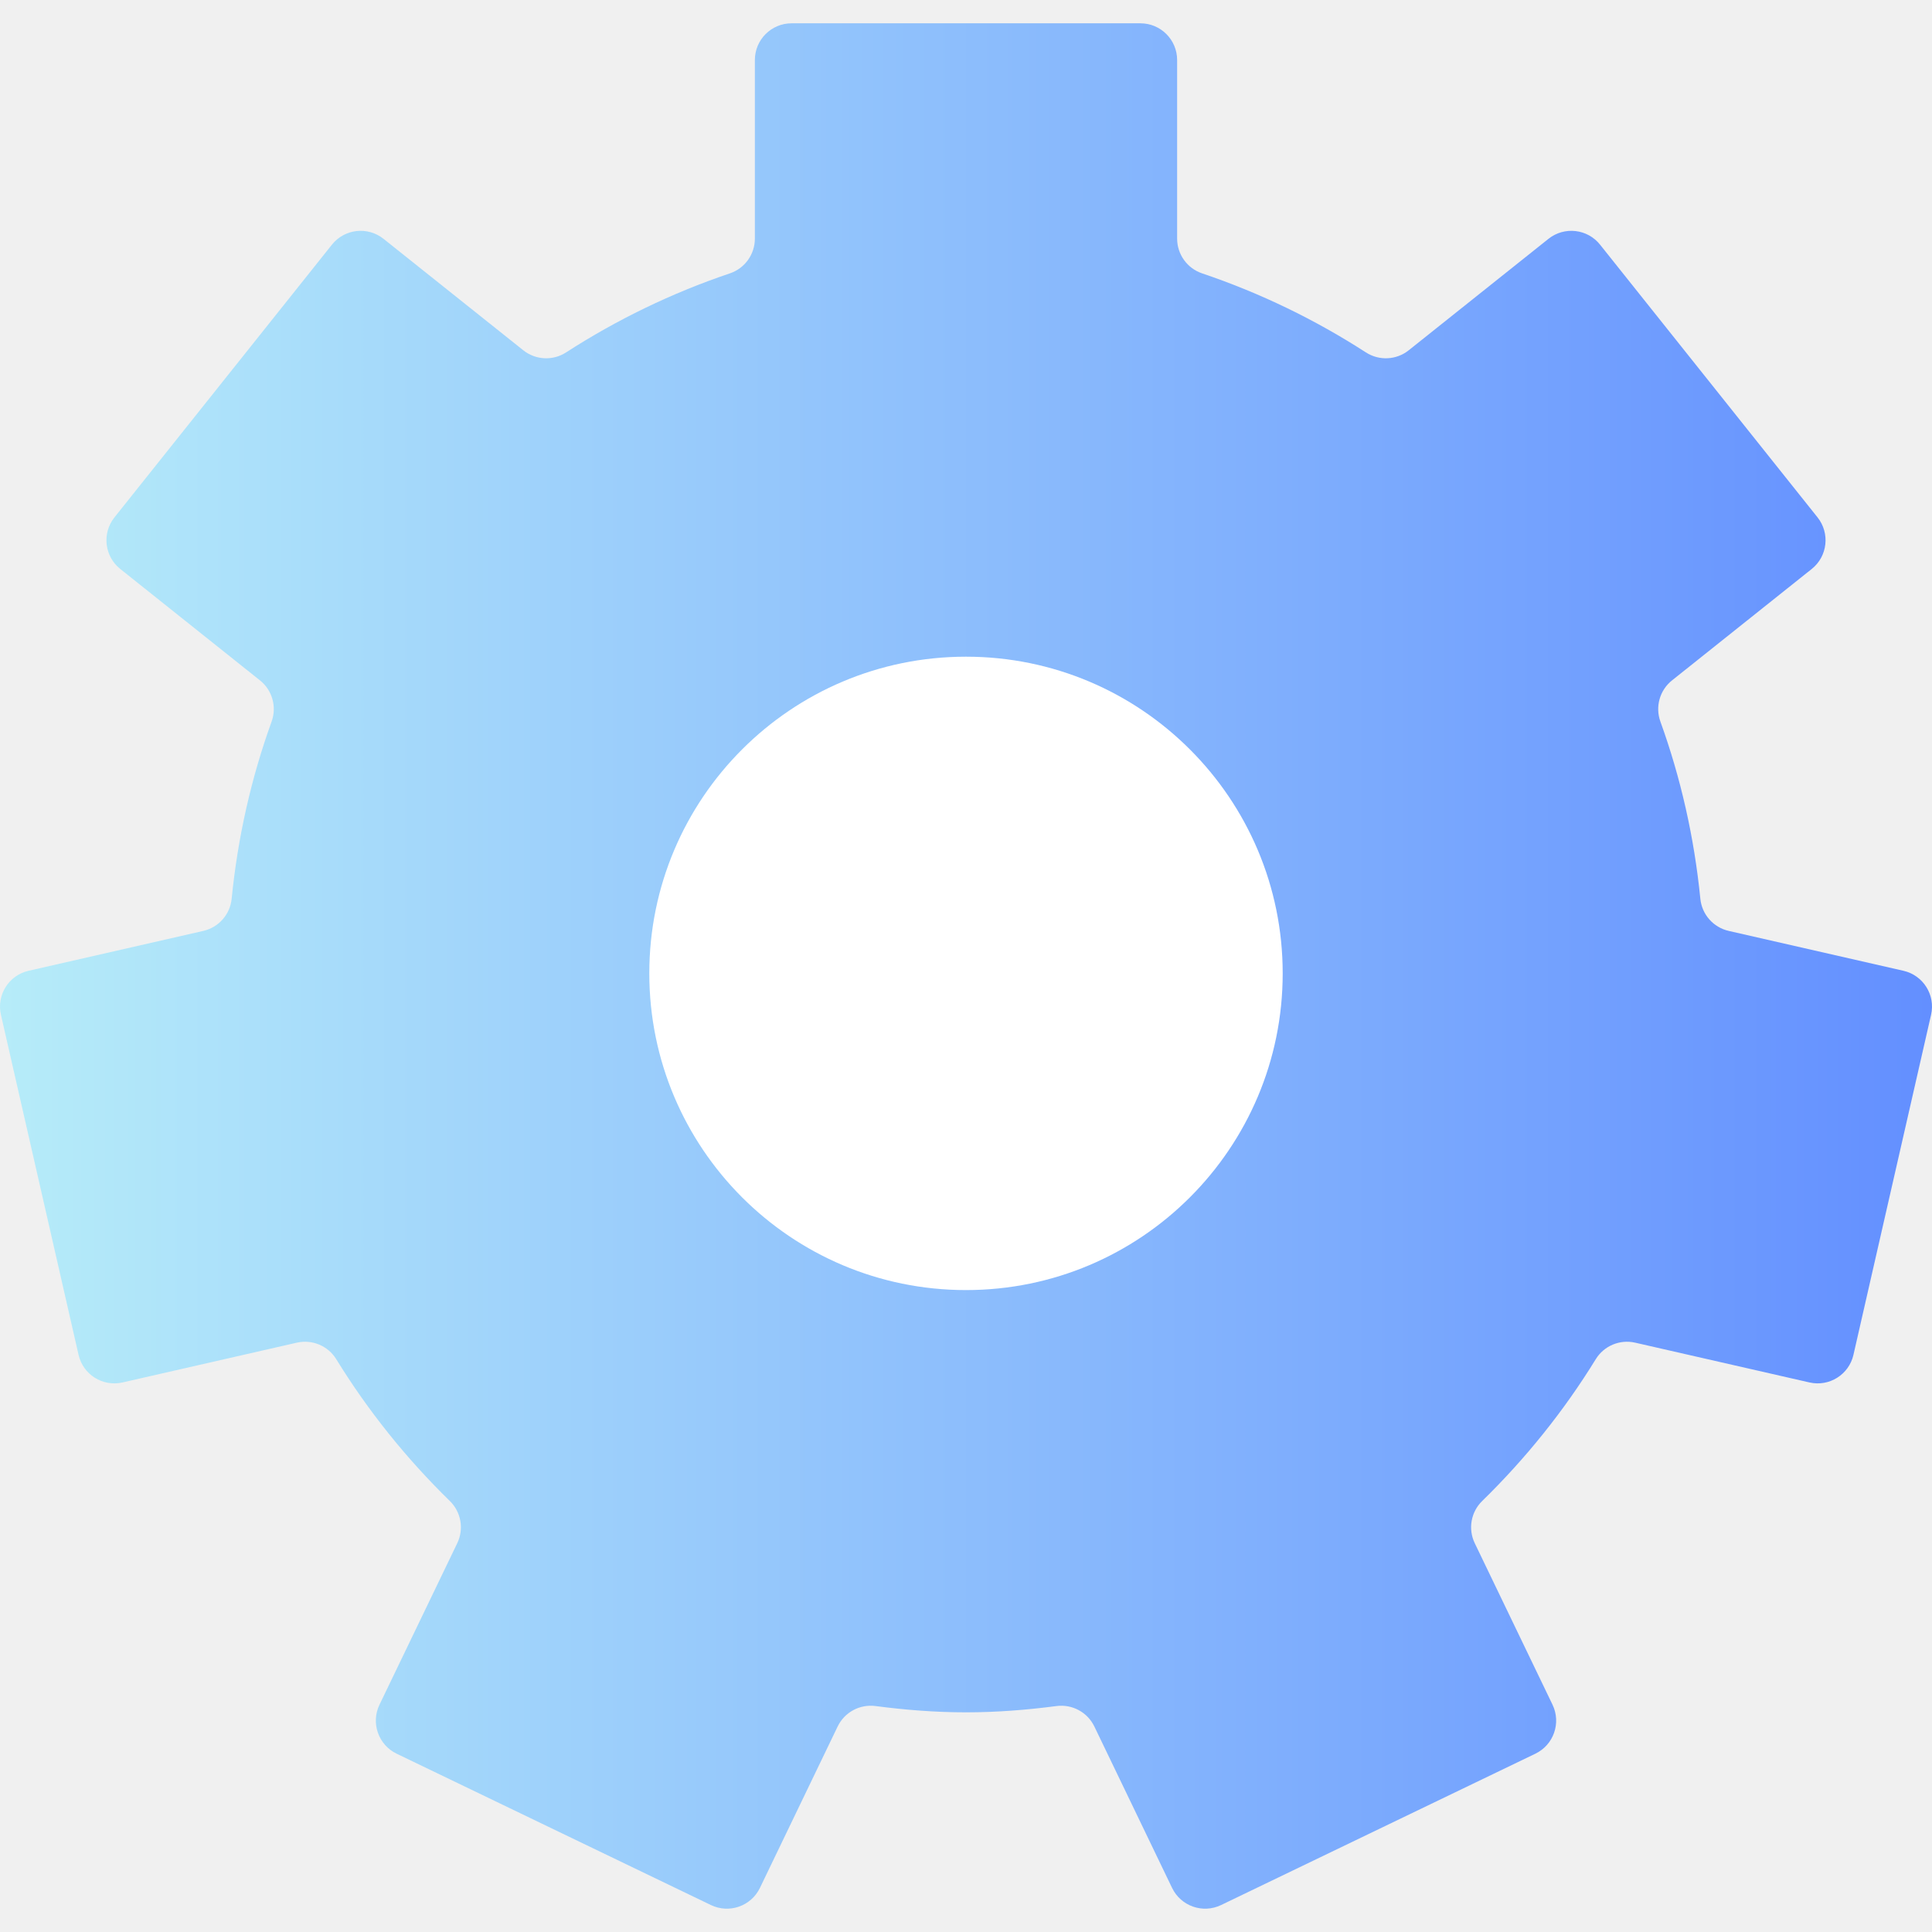
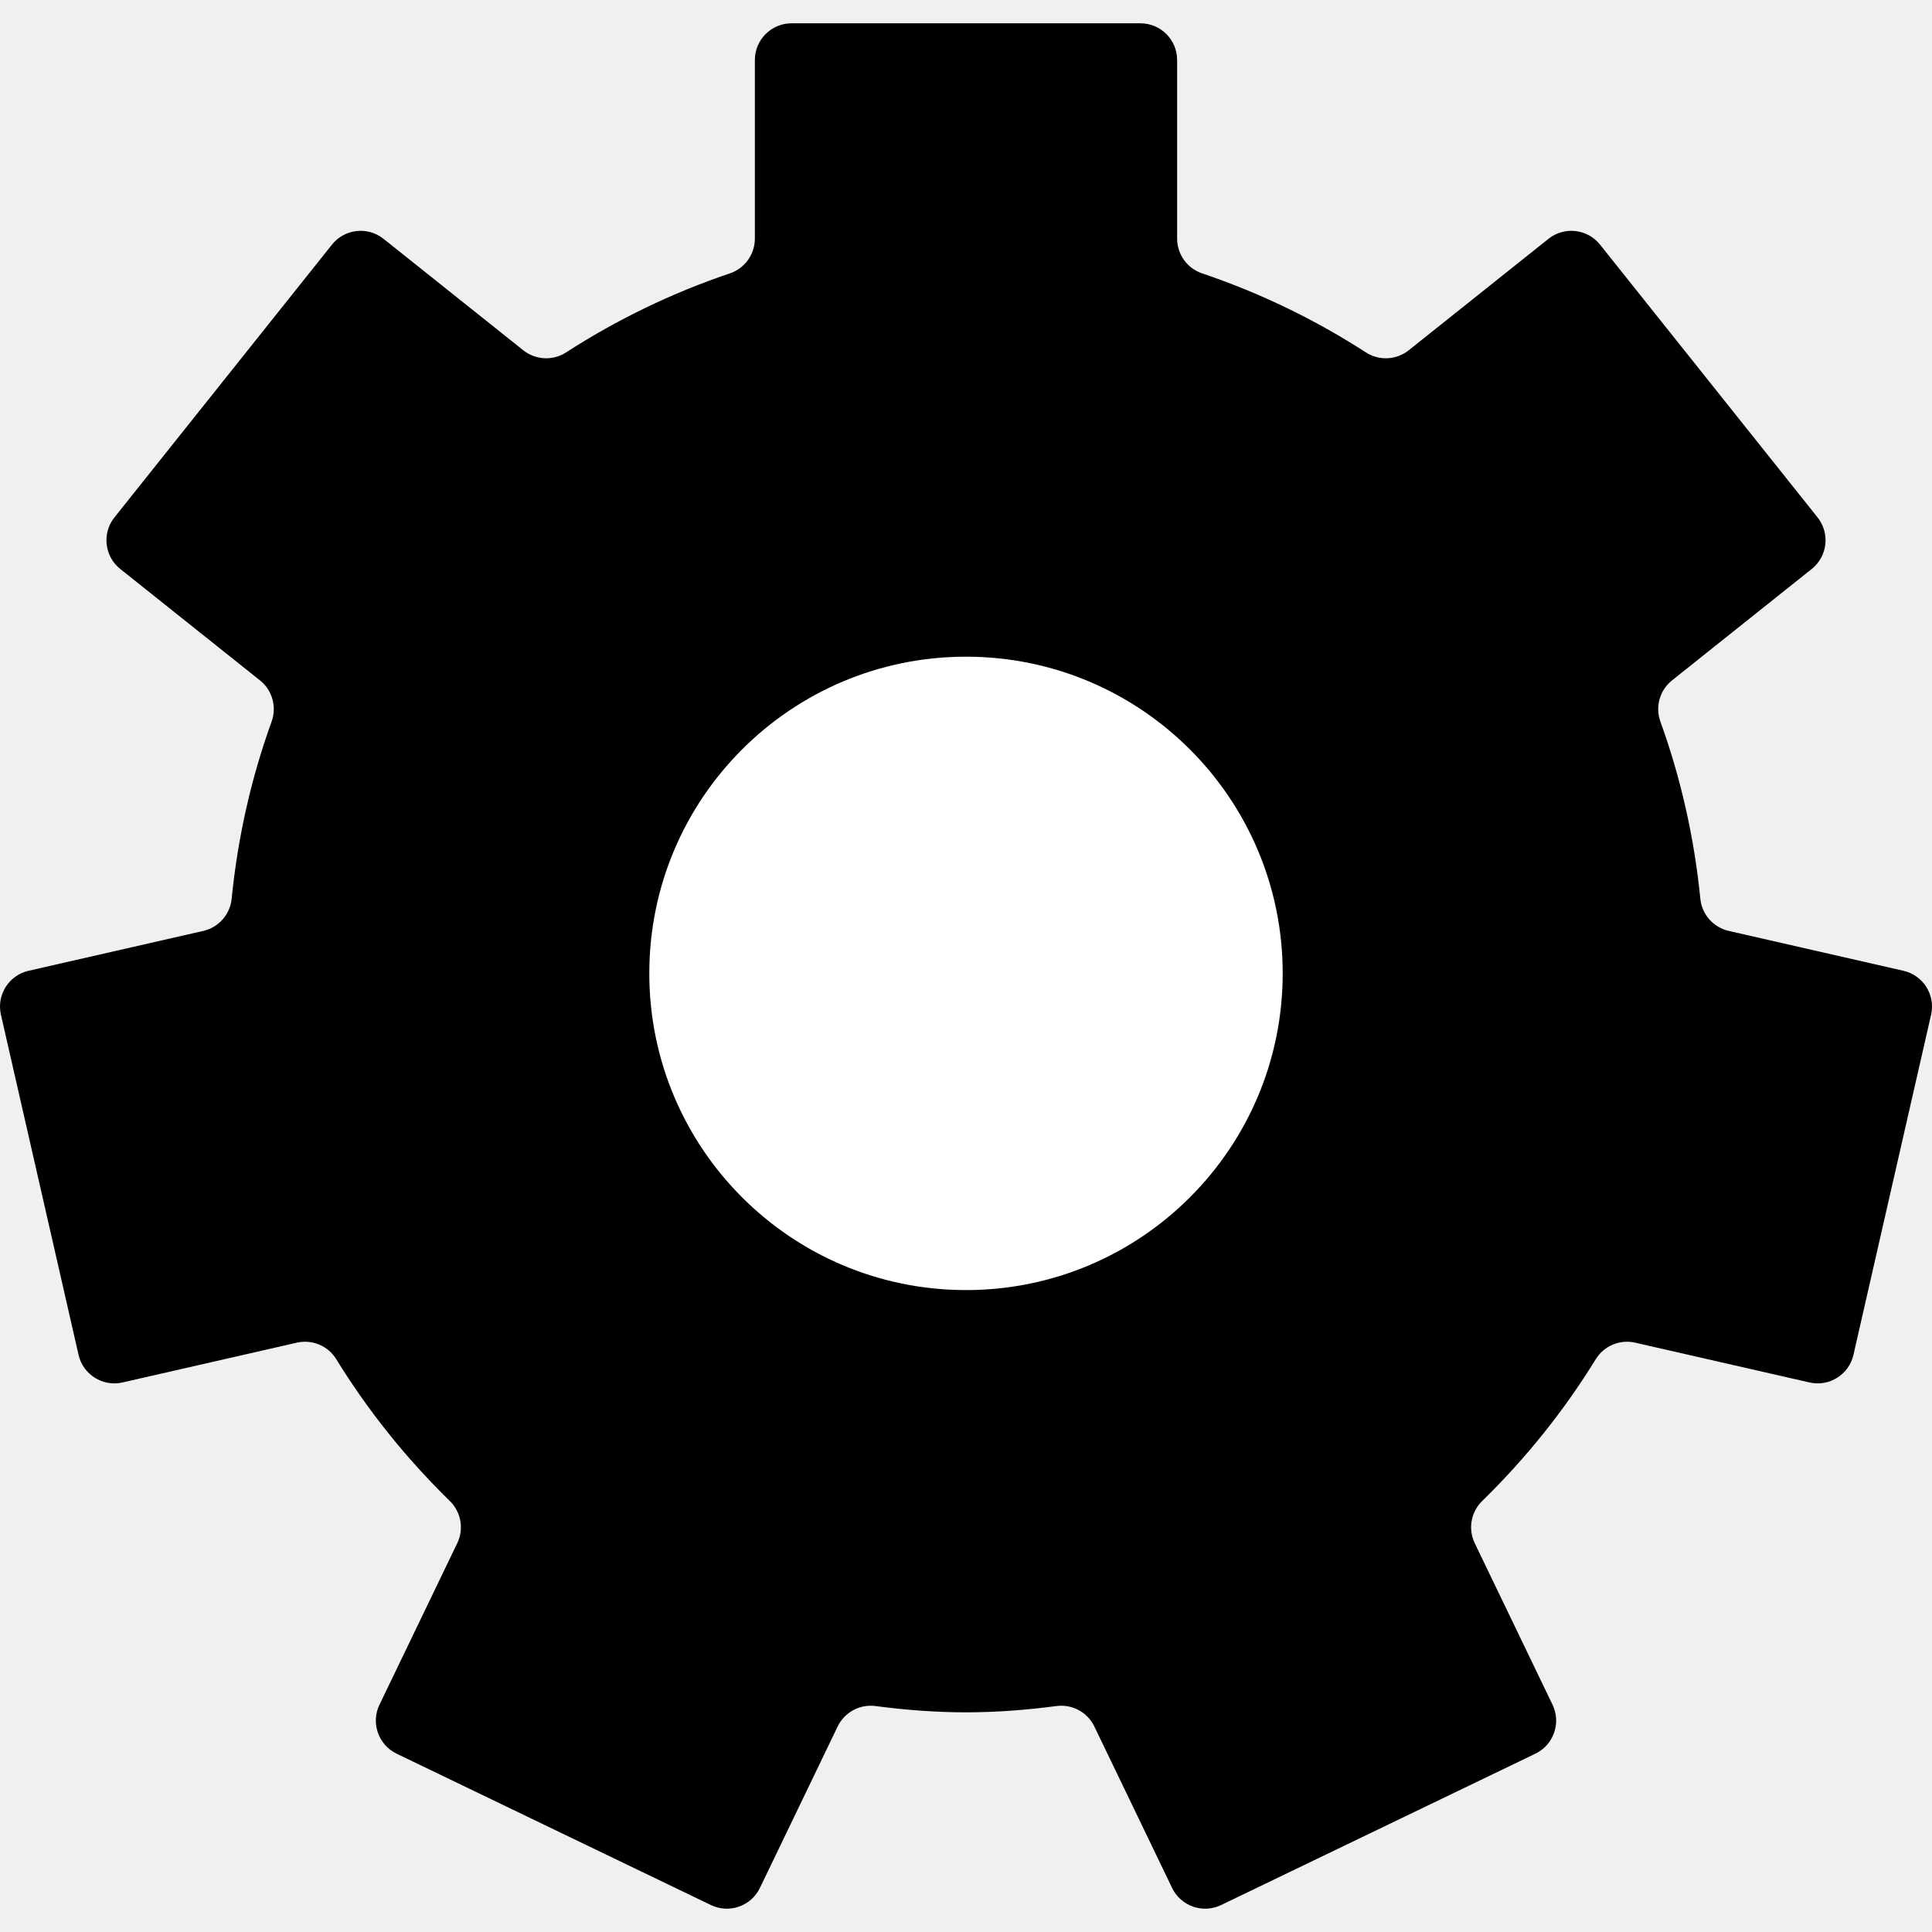
- <svg xmlns="http://www.w3.org/2000/svg" enable-background="new 0 0 512 512" viewBox="0 0 512 512" width="256" height="256">
+ <svg xmlns="http://www.w3.org/2000/svg" enableBackground="new 0 0 512 512" viewBox="0 0 512 512" width="256" height="256">
  <linearGradient id="a" x1="0" x2="512" y1="255" y2="255" gradientTransform="matrix(1 0 0 -1 0 511)" gradientUnits="userSpaceOnUse">
-     <stop offset="0" stop-color="#b6ecf9" class="stopColore3e4e6 svgShape" />
-     <stop offset="1" stop-color="#638fff" class="stopColor7f8eb8 svgShape" />
+     <stop offset="0" stopColor="#b6ecf9" class="stopColore3e4e6 svgShape" />
+     <stop offset="1" stopColor="#638fff" class="stopColor7f8eb8 svgShape" />
  </linearGradient>
  <path fill="url(#a)" d="M433.335,355.821l46.197,10.544c5.239,1.196,10.455-2.082,11.651-7.321l20.572-90.125    c1.196-5.239-2.082-10.455-7.321-11.651L458.125,246.7c-4.073-0.93-7.101-4.356-7.515-8.513    c-1.626-16.328-5.204-32.064-10.588-46.959c-1.419-3.925-0.182-8.316,3.081-10.918l37.024-29.526    c4.201-3.35,4.891-9.472,1.541-13.674l-57.637-72.274c-3.35-4.201-9.472-4.891-13.674-1.541l-37.032,29.532    c-3.267,2.606-7.833,2.832-11.344,0.566c-13.436-8.674-27.988-15.746-43.416-20.949c-3.954-1.334-6.614-5.043-6.614-9.216V15.906    c0-5.374-4.356-9.73-9.73-9.73h-92.443c-5.374,0-9.73,4.356-9.73,9.73v47.321c0,4.173-2.66,7.883-6.614,9.216    c-15.428,5.203-29.98,12.275-43.417,20.949c-3.511,2.267-8.076,2.04-11.344-0.566l-37.032-29.532    c-4.201-3.35-10.323-2.661-13.674,1.541L30.332,137.11c-3.35,4.201-2.661,10.323,1.541,13.674l37.024,29.526    c3.263,2.602,4.5,6.993,3.081,10.918c-5.385,14.894-8.963,30.631-10.588,46.959c-0.414,4.157-3.442,7.583-7.515,8.513    L7.567,257.268c-5.239,1.196-8.517,6.412-7.321,11.651l20.572,90.125c1.196,5.239,6.412,8.517,11.651,7.321l46.197-10.544    c4.063-0.927,8.266,0.836,10.449,4.385c8.463,13.758,18.6,26.346,30.096,37.575c2.988,2.918,3.78,7.417,1.968,11.18l-20.611,42.8    c-2.331,4.842-0.297,10.656,4.545,12.988l83.288,40.109c4.842,2.331,10.656,0.297,12.988-4.545l20.596-42.769    c1.823-3.785,5.868-5.97,10.033-5.424c7.86,1.029,15.841,1.666,23.983,1.666c8.142,0,16.122-0.637,23.983-1.666    c4.165-0.545,8.21,1.64,10.033,5.424l20.596,42.769c2.332,4.842,8.146,6.876,12.988,4.545l83.288-40.109    c4.842-2.332,6.876-8.147,4.545-12.988l-20.61-42.798c-1.812-3.763-1.02-8.262,1.968-11.18    c11.496-11.228,21.633-23.818,30.096-37.576C425.069,356.657,429.272,354.894,433.335,355.821z" />
  <circle cx="256" cy="257.957" r="83.927" fill="#ffffff" class="colorfff svgShape" />
</svg>
